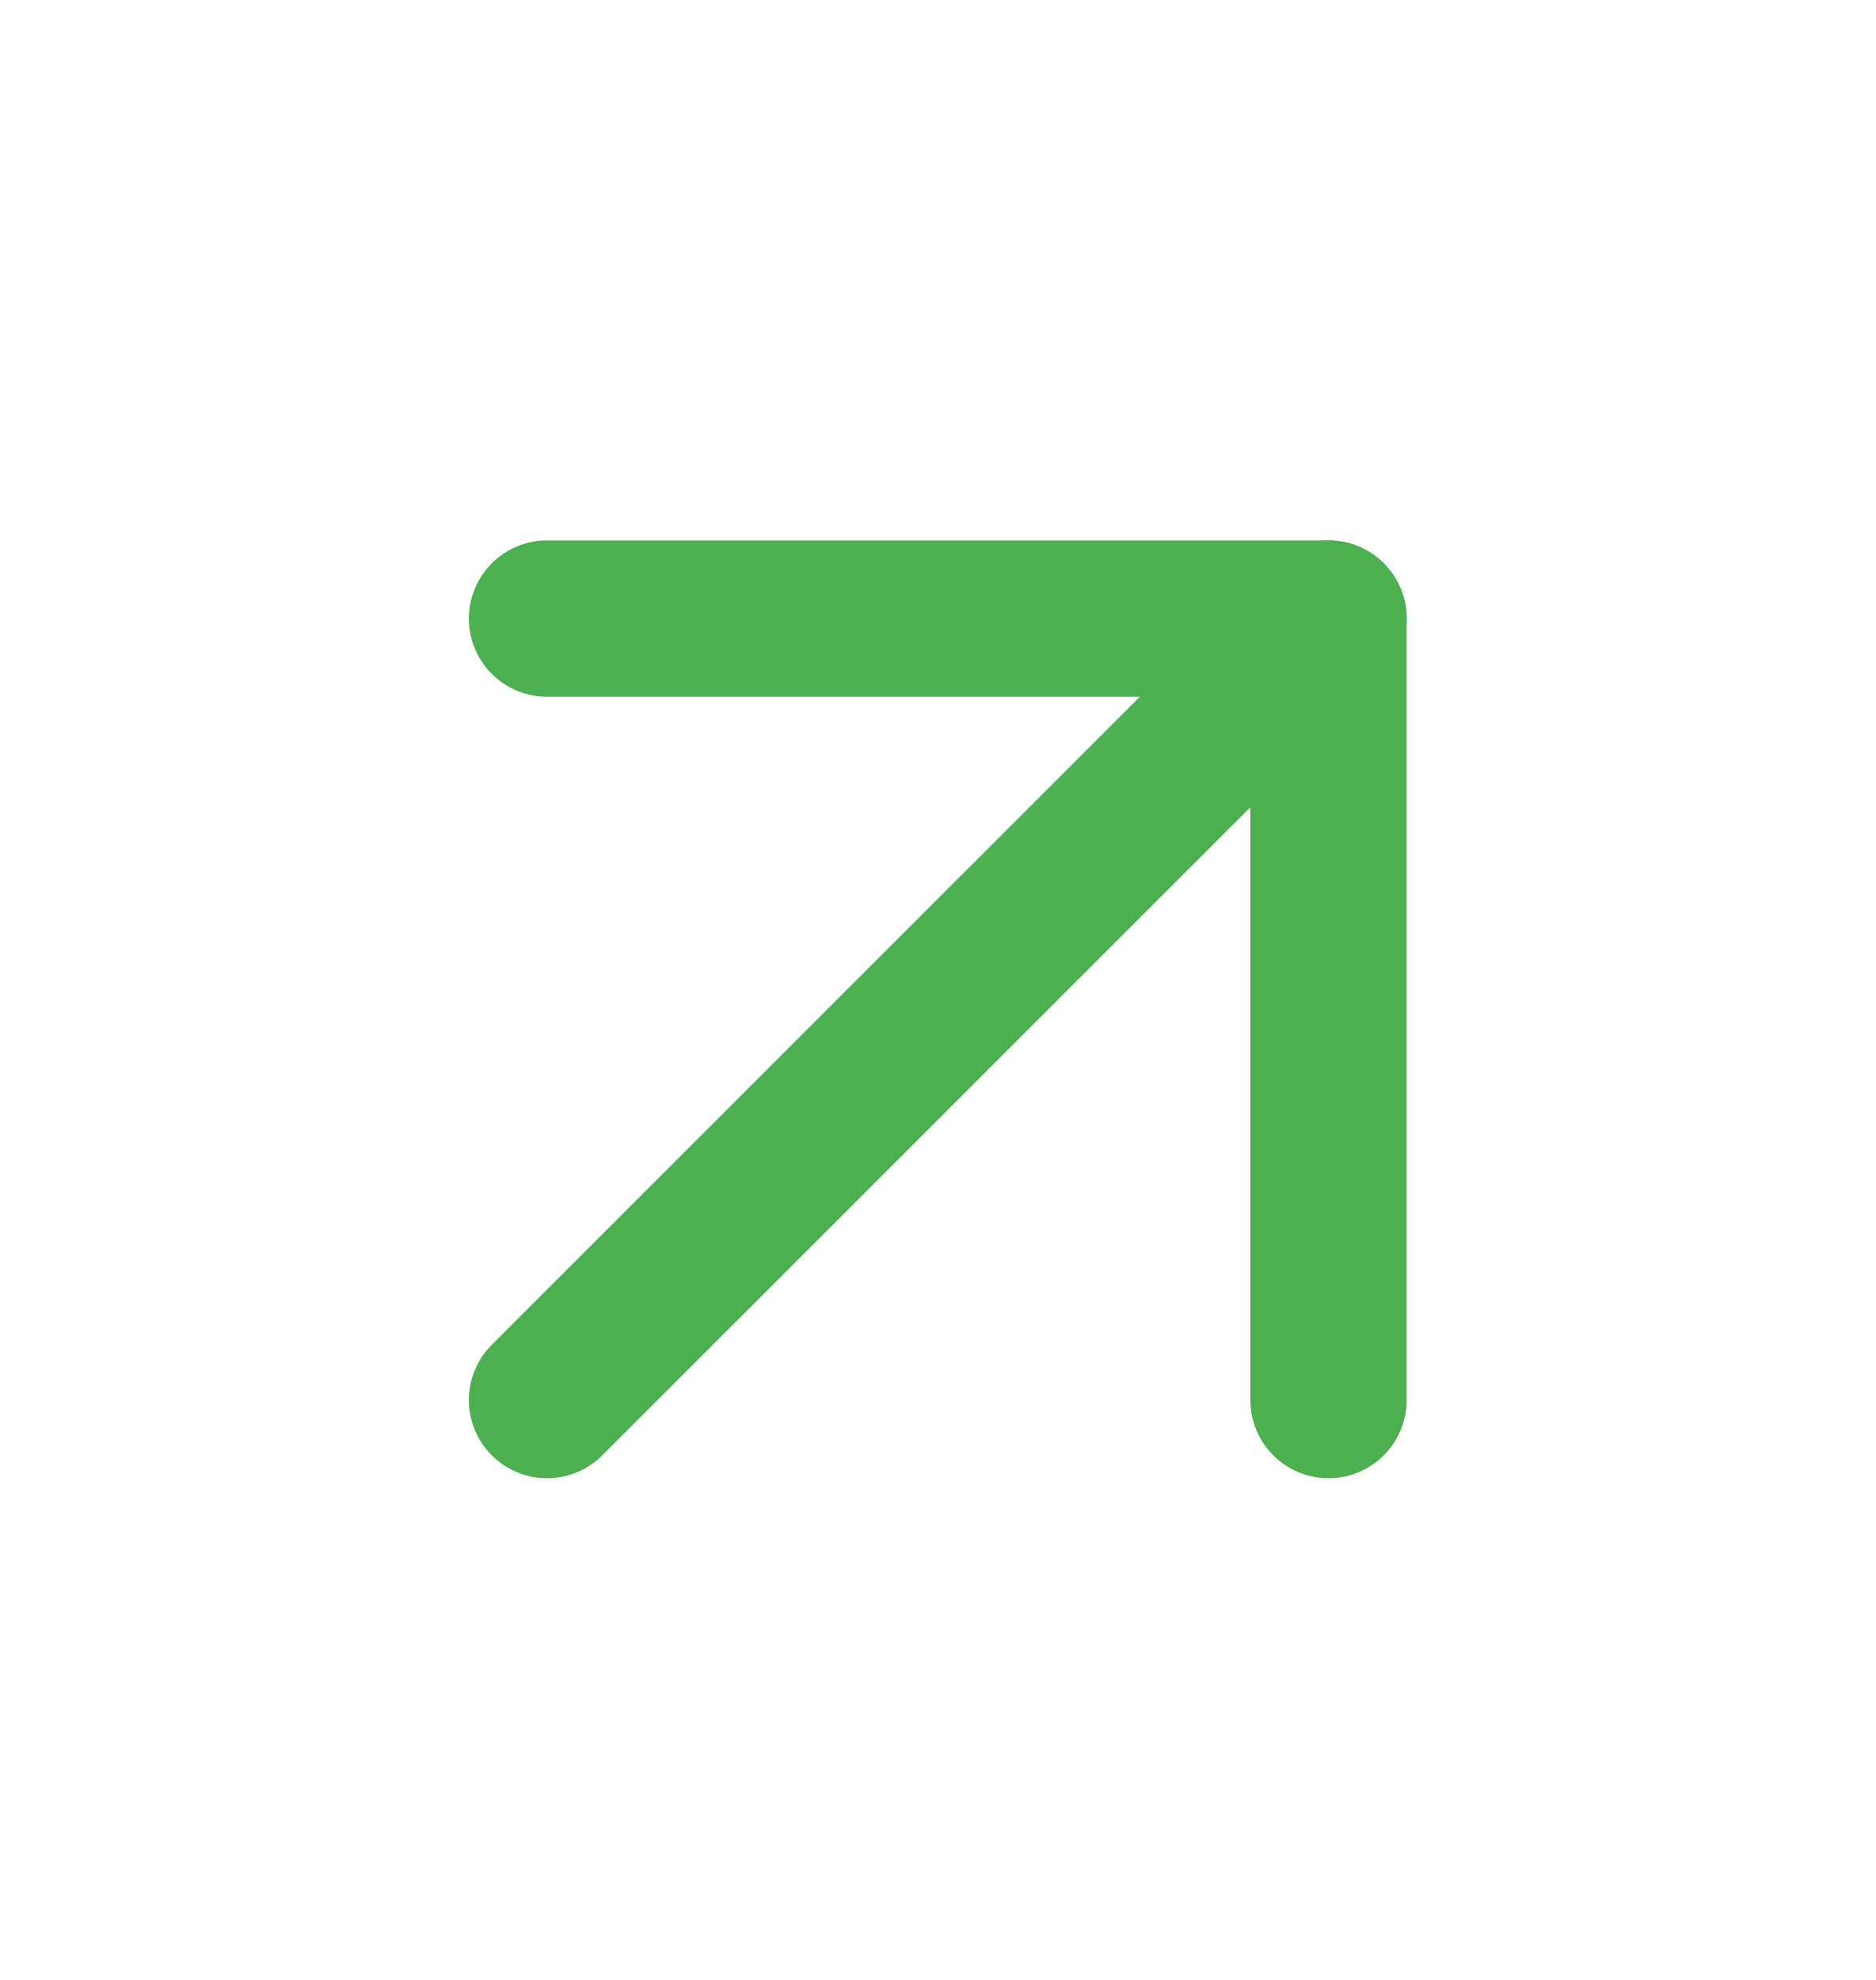
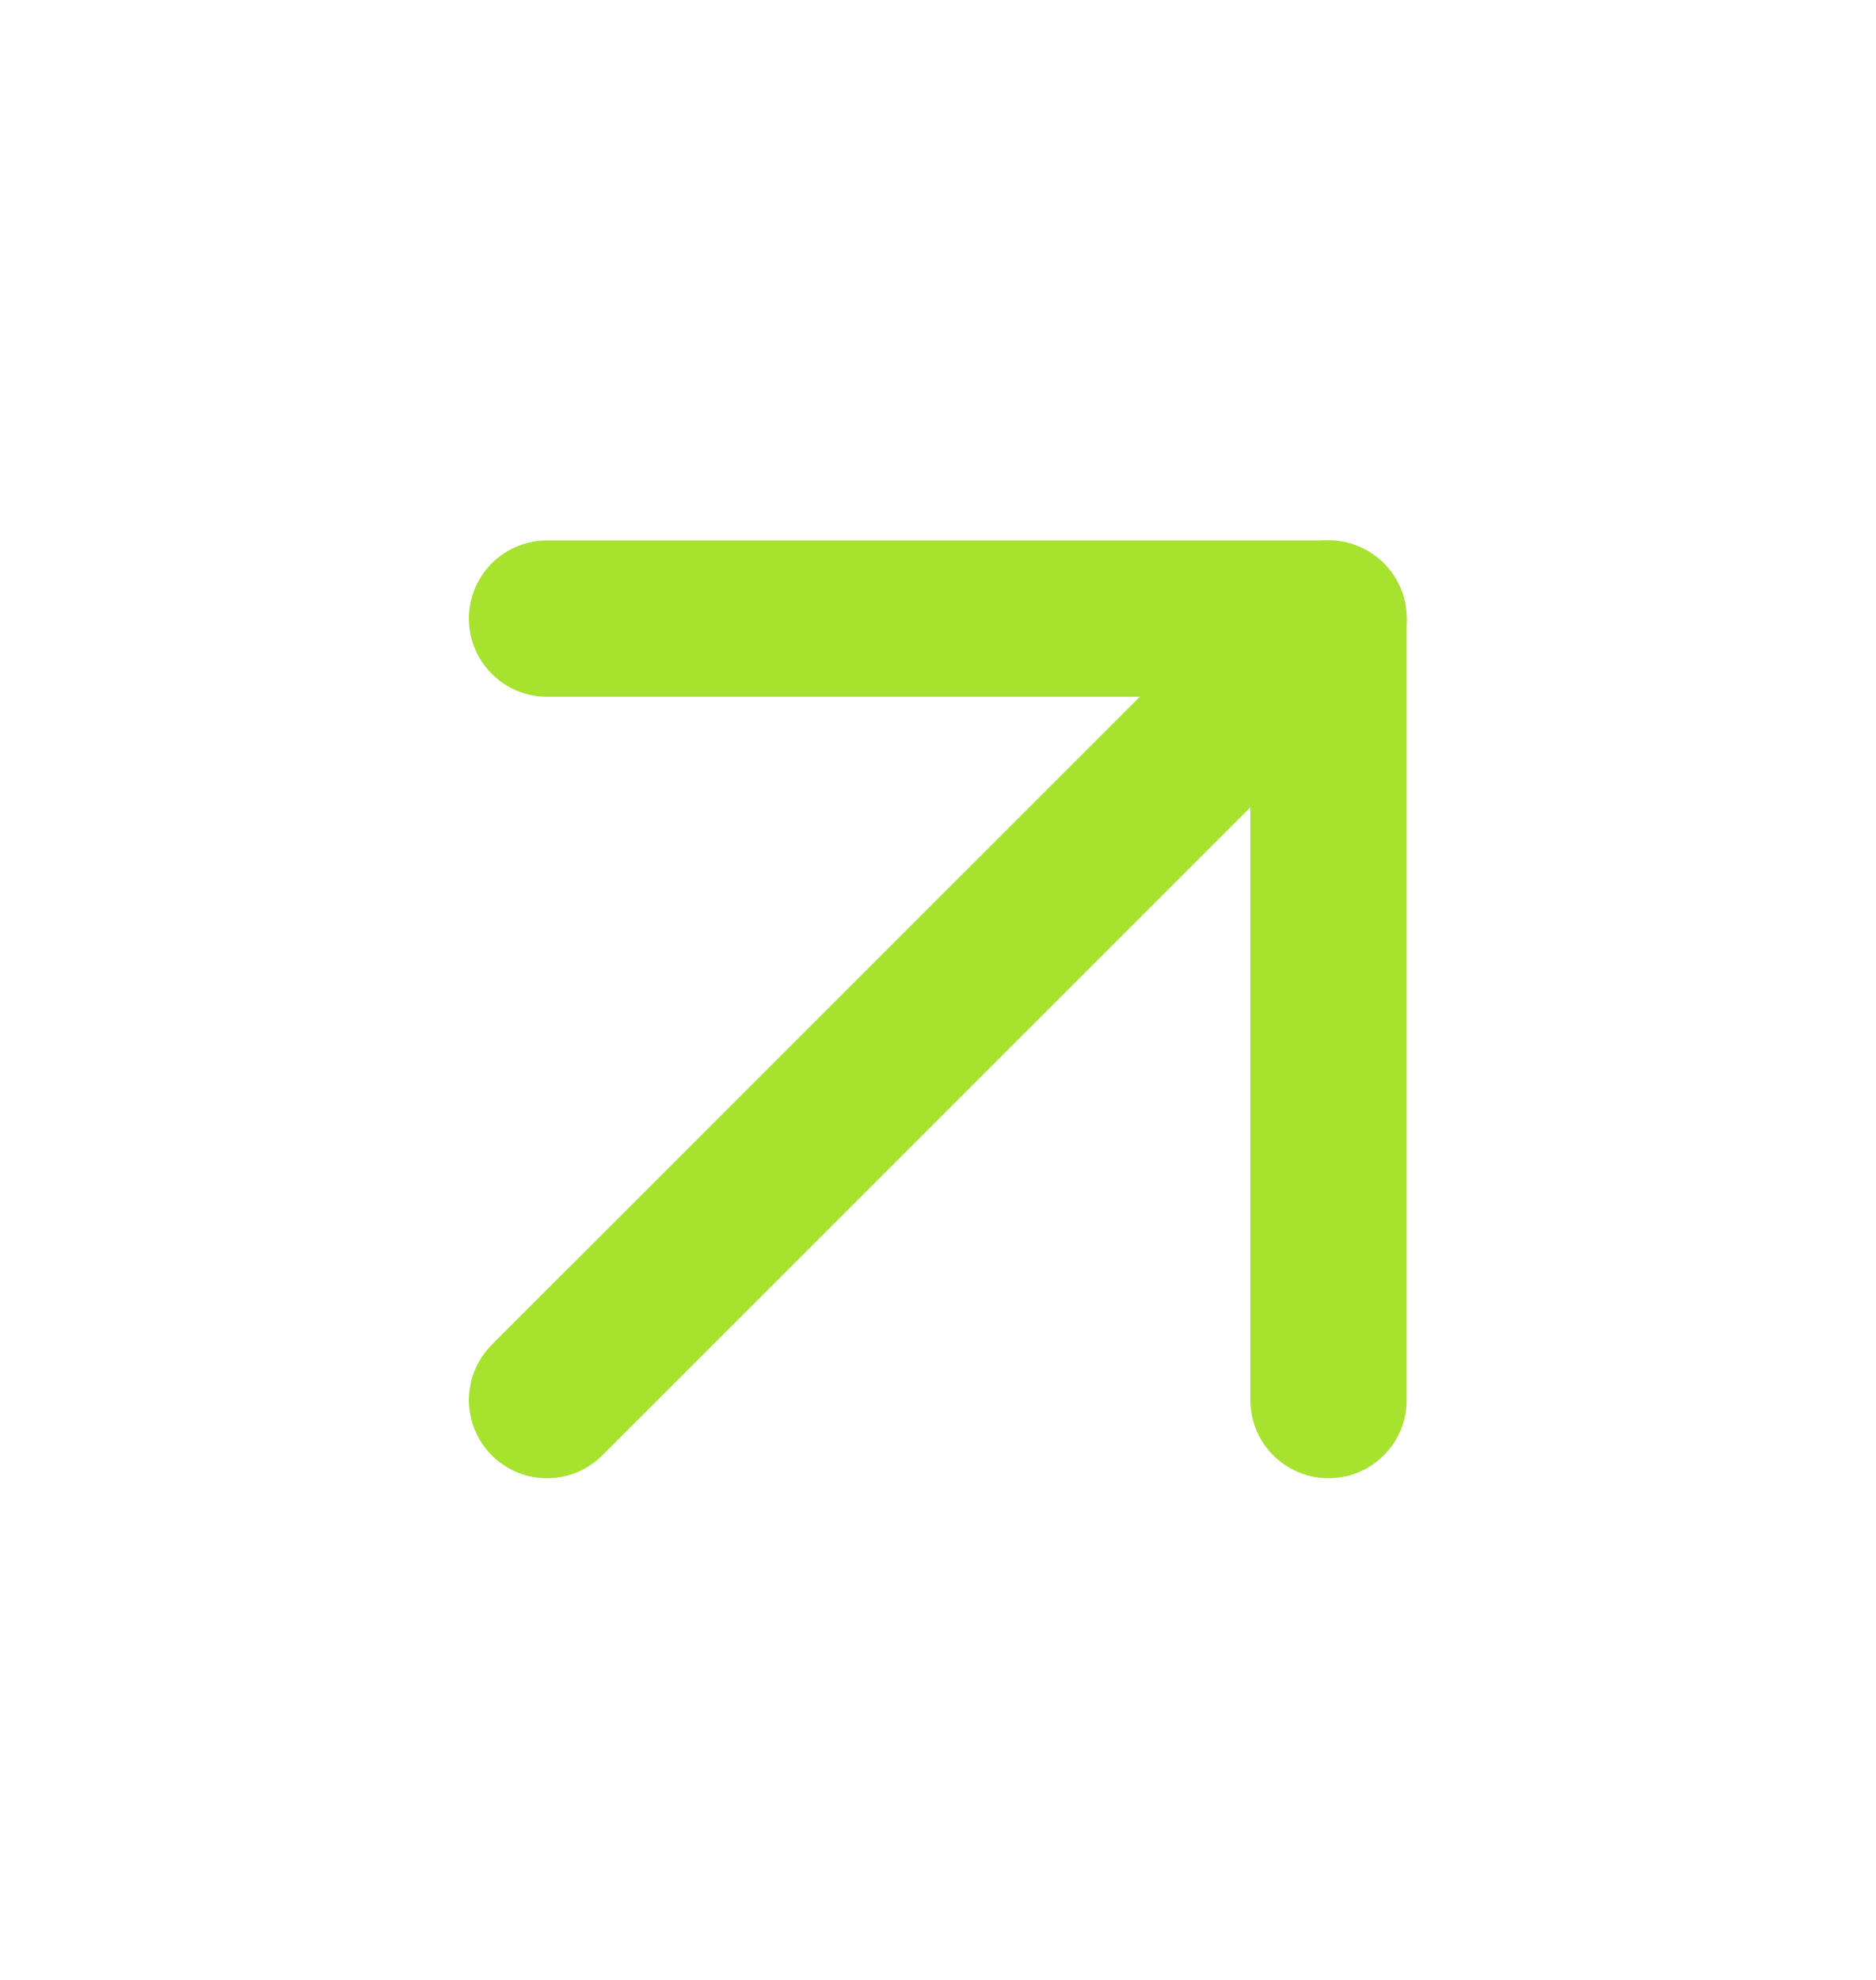
<svg xmlns="http://www.w3.org/2000/svg" width="18" height="19" viewBox="0 0 18 19" fill="none">
-   <path d="M5.25 13.435L12.75 5.936" stroke="#4CAF50" stroke-width="1.5" stroke-linecap="round" stroke-linejoin="round" />
-   <path d="M5.25 5.936H12.75V13.435" stroke="#4CAF50" stroke-width="1.5" stroke-linecap="round" stroke-linejoin="round" />
+   <path d="M5.25 13.435L12.75 5.936" stroke="#A6E22E" stroke-width="1.5" stroke-linecap="round" stroke-linejoin="round" />
+   <path d="M5.25 5.936H12.75V13.435" stroke="#A6E22E" stroke-width="1.5" stroke-linecap="round" stroke-linejoin="round" />
</svg>
